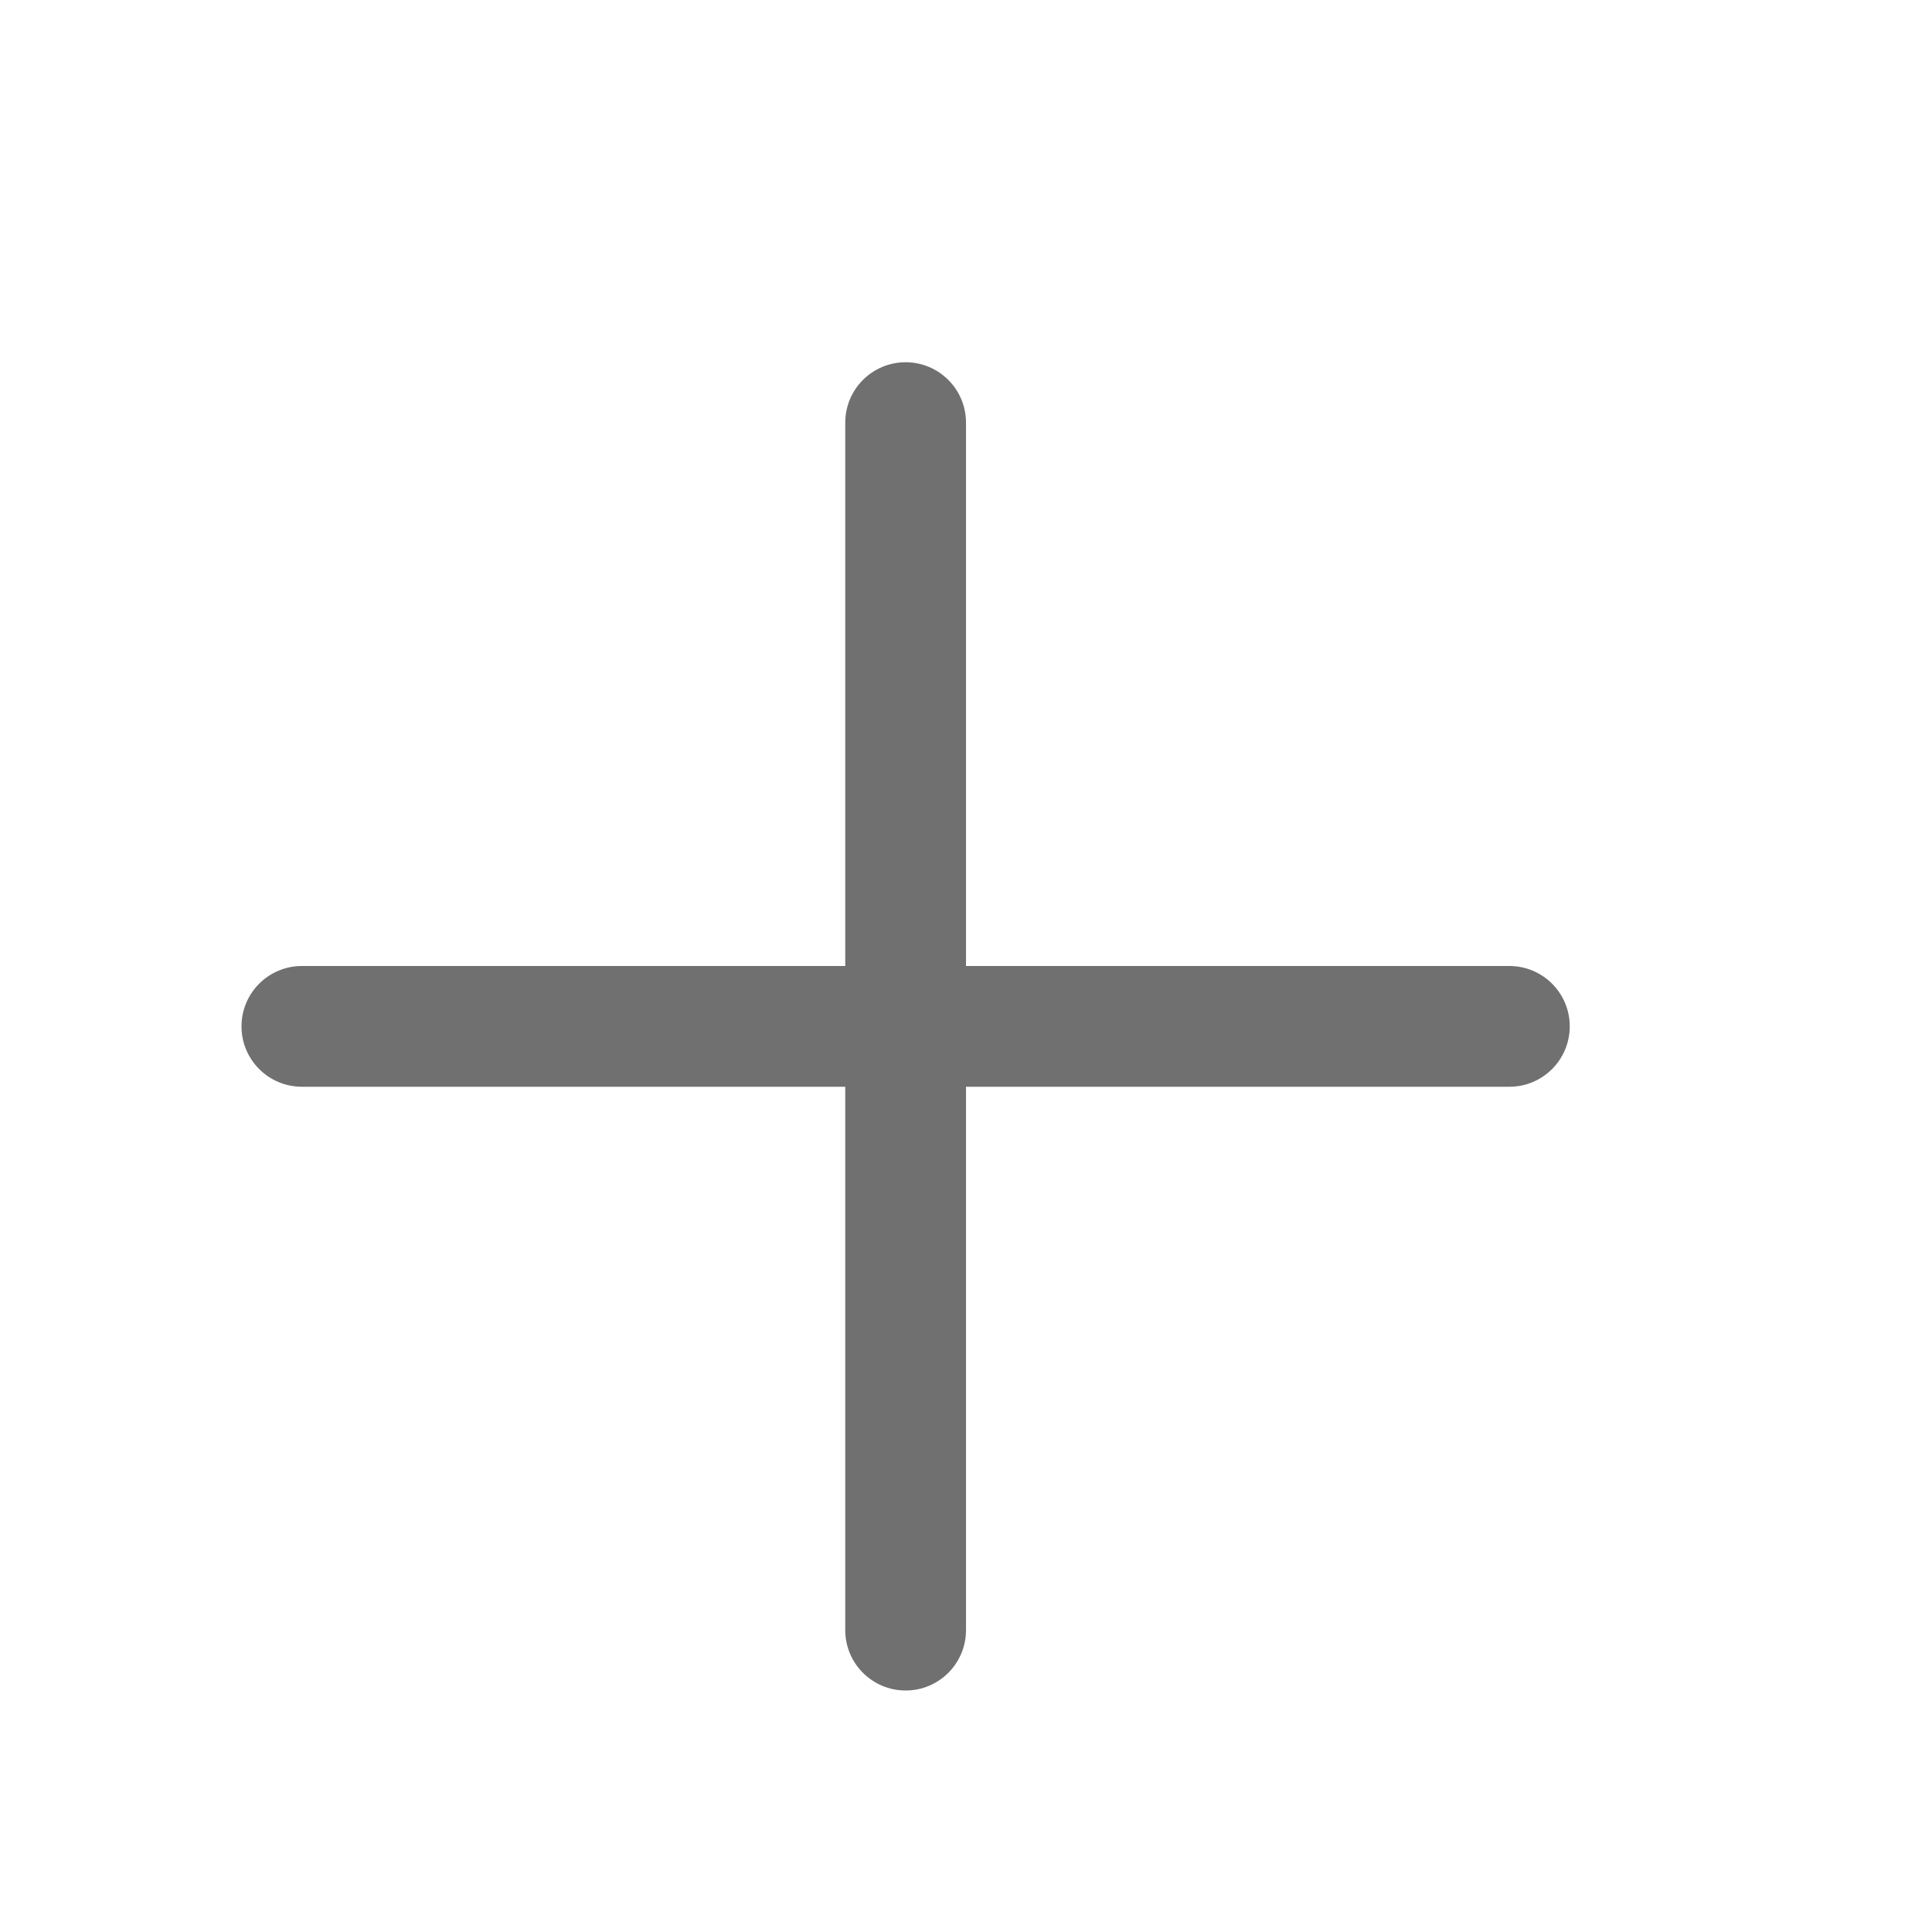
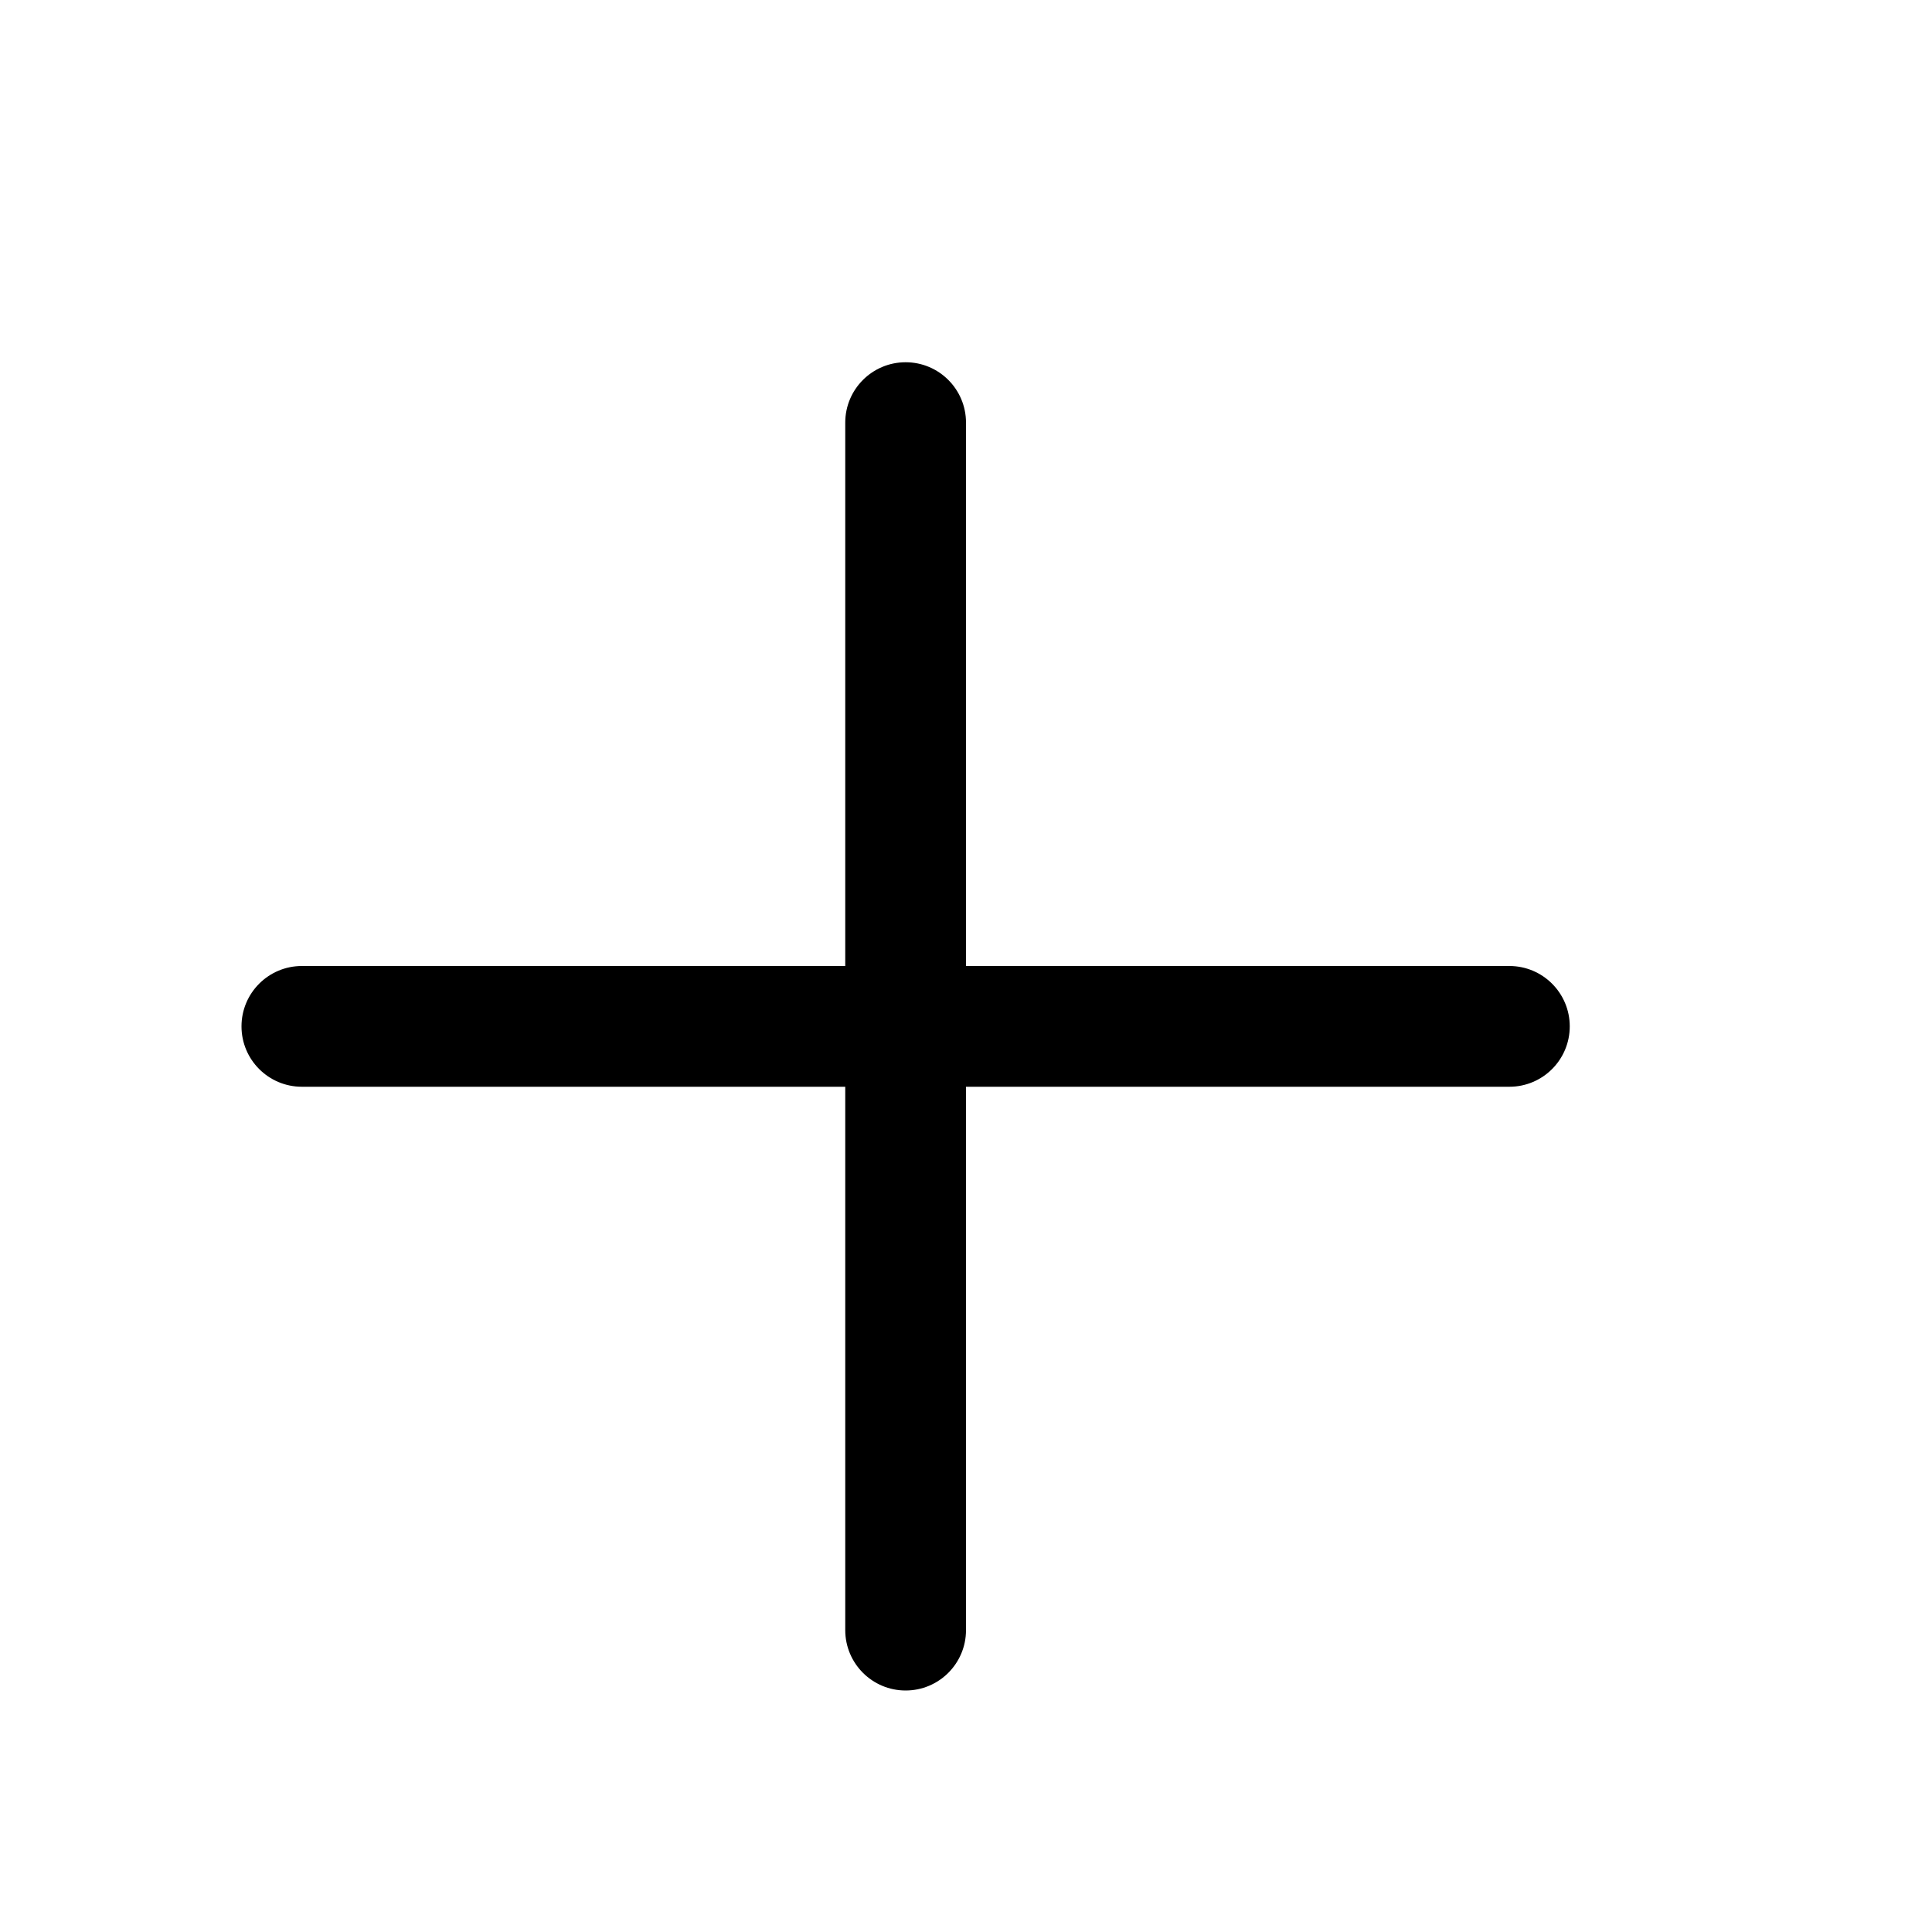
<svg xmlns="http://www.w3.org/2000/svg" class="icon" width="200px" height="200.00px" viewBox="0 0 1024 1024" version="1.1">
-   <path d="M448 512V224a32 32 0 0 1 64 0v288h288a32 32 0 1 1 0 64H512v288a32 32 0 1 1-64 0V576H160a32 32 0 0 1 0-64h288z" fill="#707070" />
+   <path d="M448 512V224a32 32 0 0 1 64 0v288h288a32 32 0 1 1 0 64H512v288a32 32 0 1 1-64 0V576H160a32 32 0 0 1 0-64h288z" />
</svg>
